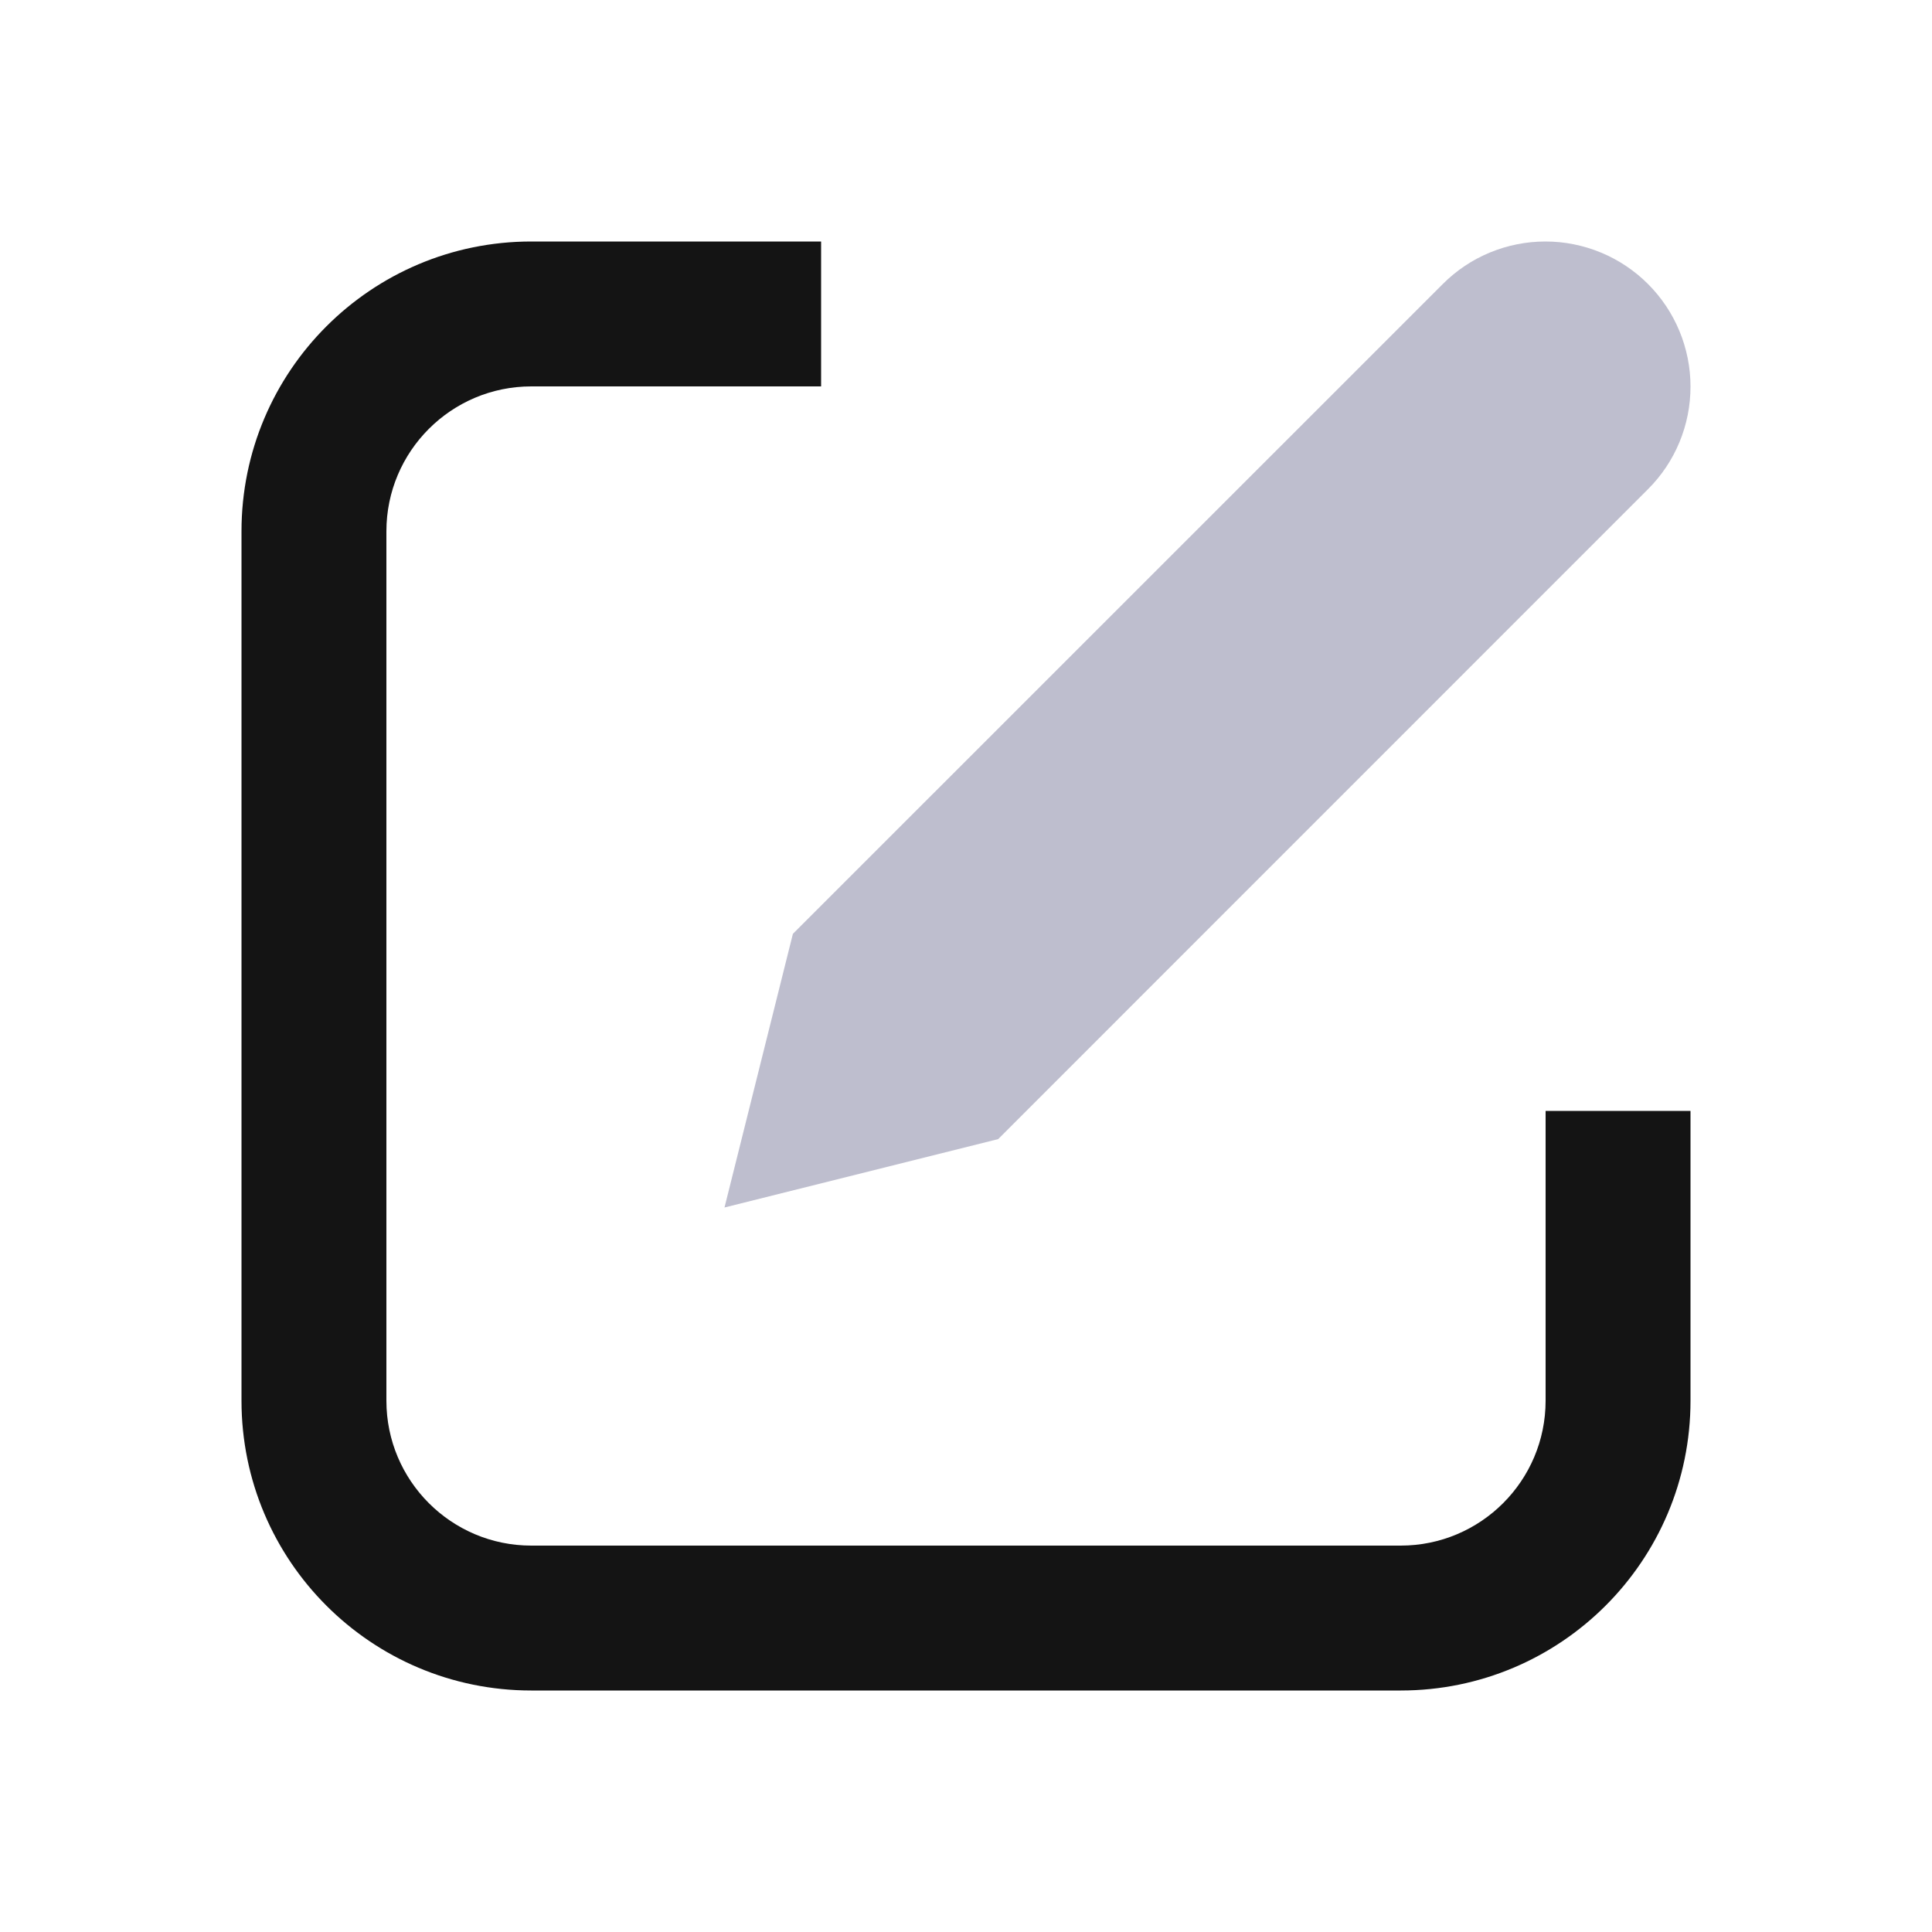
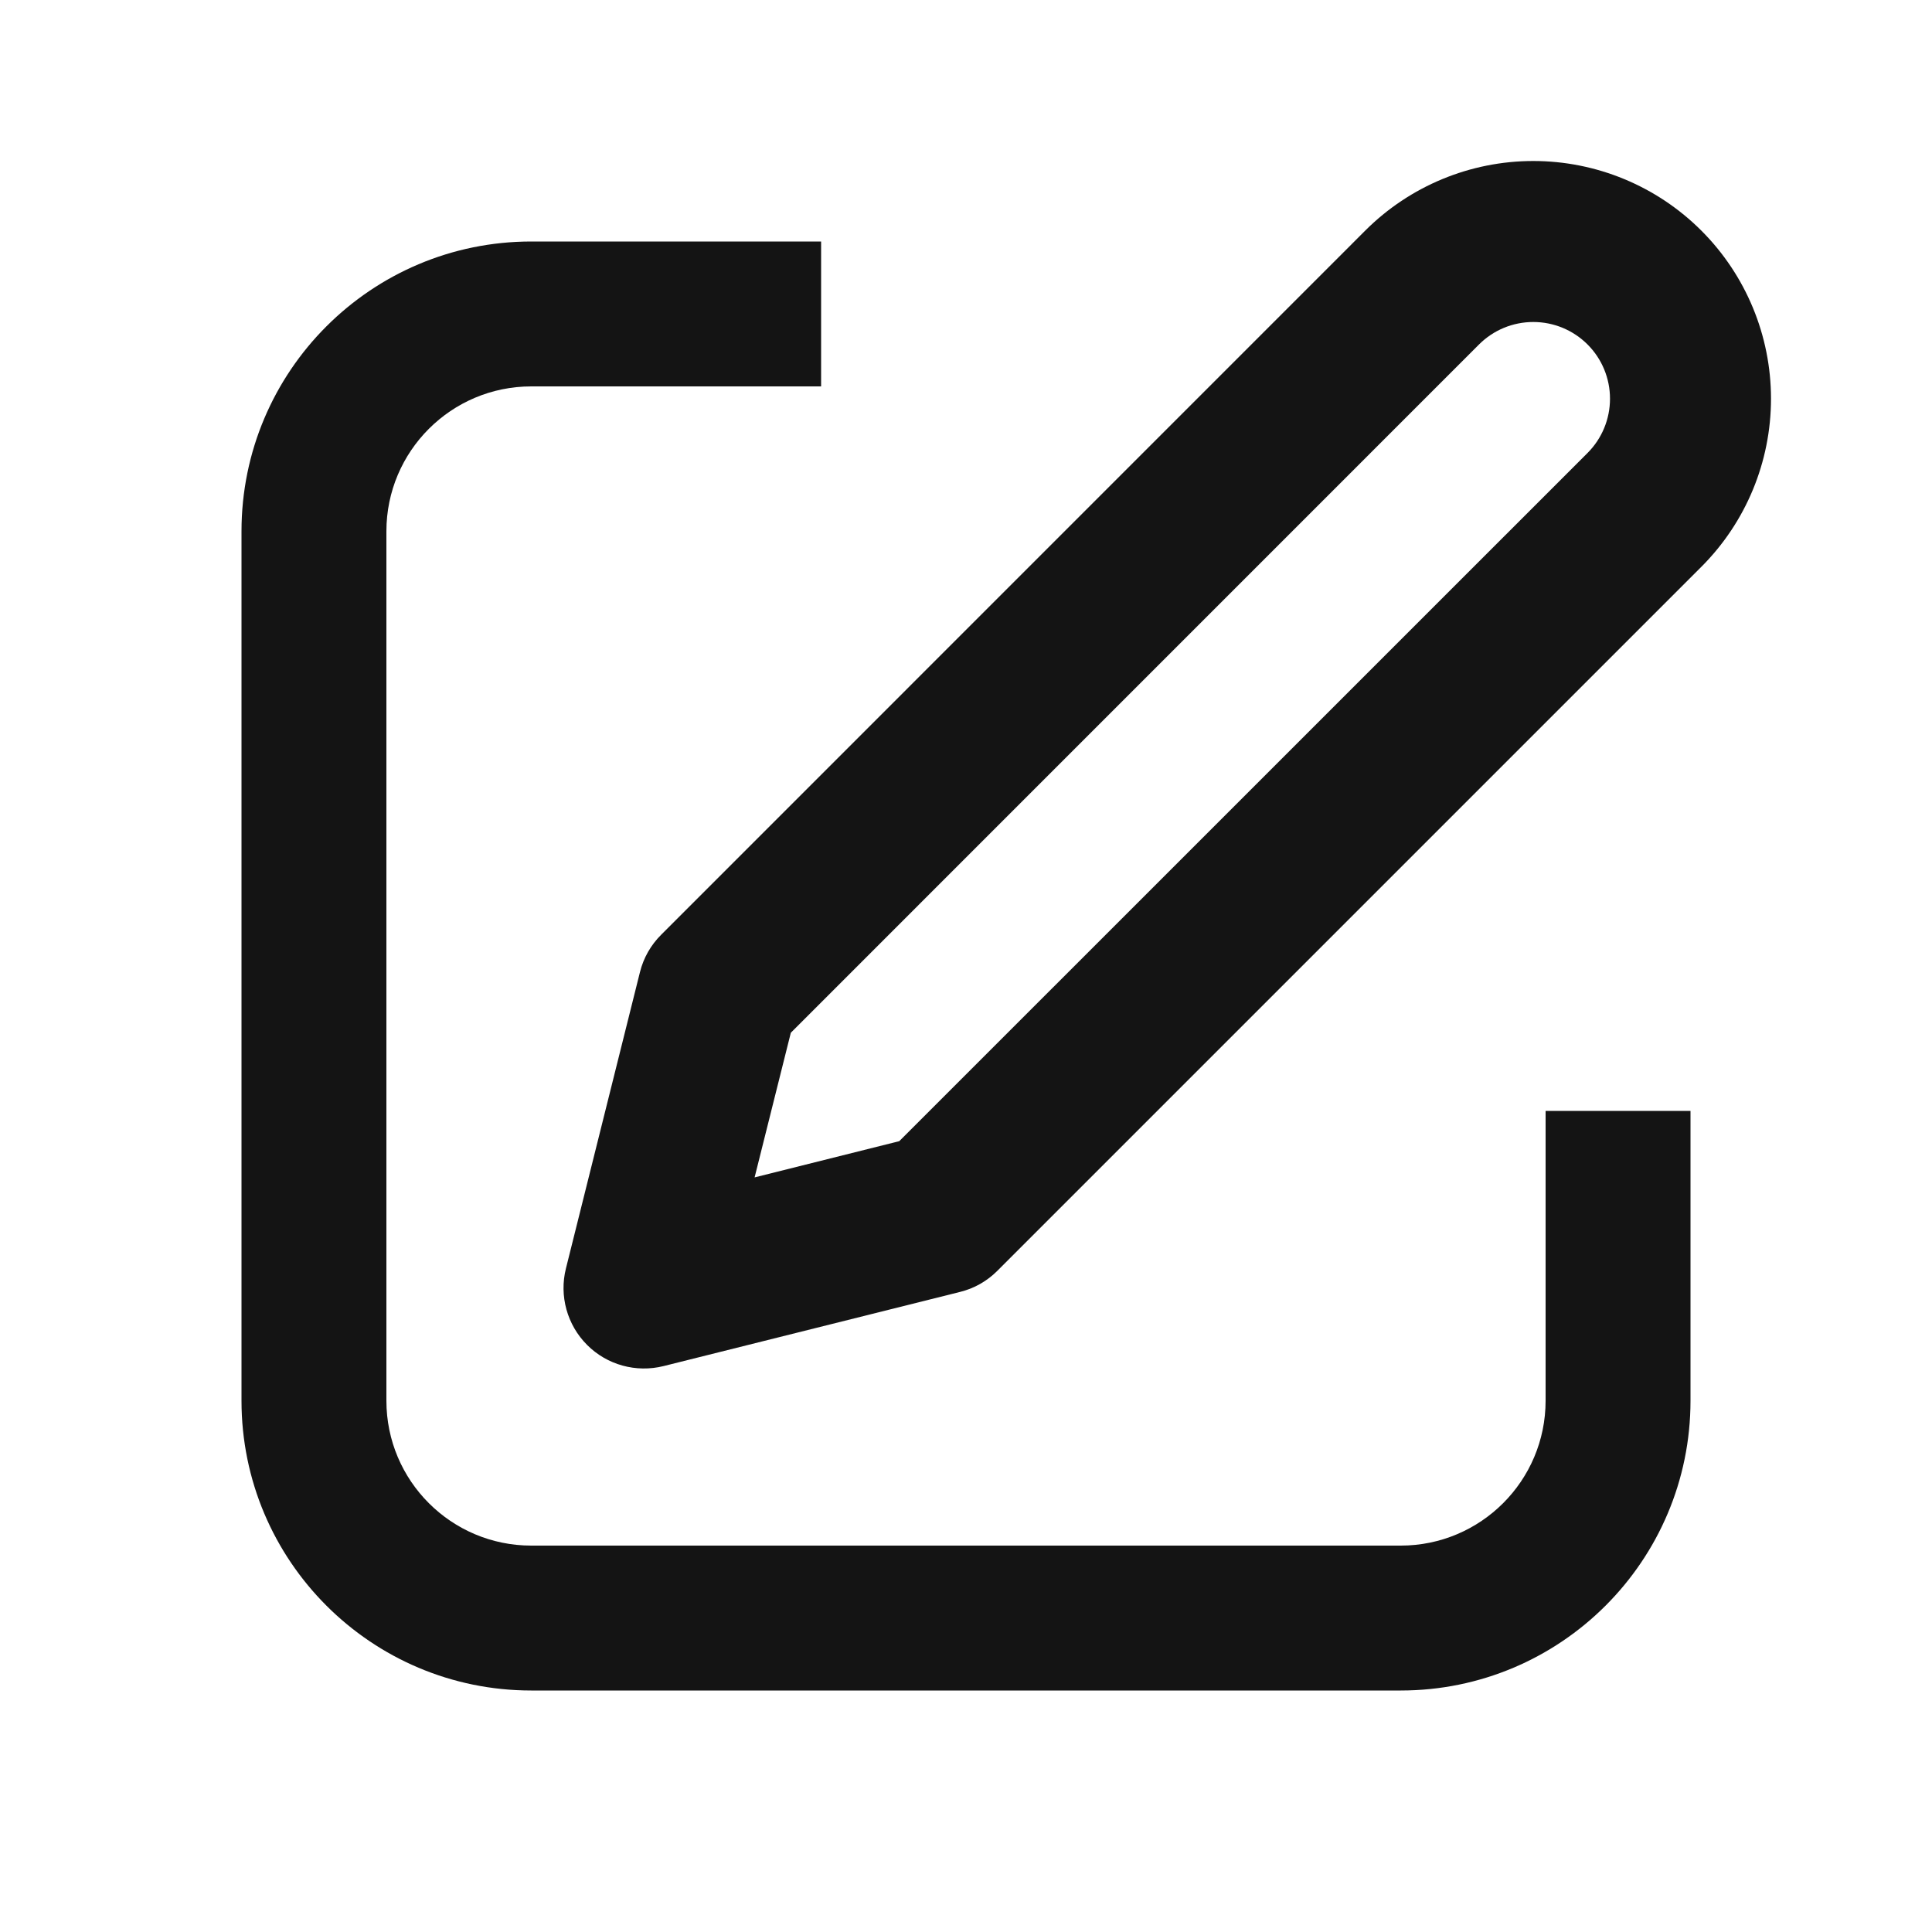
- <svg xmlns="http://www.w3.org/2000/svg" width="20" height="20" viewBox="0 0 20 20" fill="none">
-   <path fill-rule="evenodd" clip-rule="evenodd" d="M8.5 2.5H5.5C3.843 2.5 2.5 3.843 2.5 5.5V14.5C2.5 16.157 3.843 17.5 5.5 17.5H14.5C16.157 17.5 17.5 16.157 17.5 14.5V11.5H16V14.5C16 15.328 15.328 16 14.5 16H5.5C4.672 16 4 15.328 4 14.5V5.5C4 4.672 4.672 4 5.5 4H8.5V2.5Z" fill="#141414" />
-   <path fill="#BEBECE" d="M14.936 2.94C15.217 2.658 15.599 2.5 15.998 2.5C16.396 2.5 16.778 2.658 17.06 2.94C17.342 3.222 17.5 3.604 17.5 4.002C17.5 4.401 17.342 4.783 17.06 5.064L10.333 11.792L7.5 12.5L8.208 9.667L14.936 2.94Z" stroke-width="1.667" stroke-linecap="round" stroke-linejoin="round" />
+ <svg xmlns="http://www.w3.org/2000/svg" width="24" height="24" viewBox="0 0 24 24" fill="none">
+   <path fill-rule="evenodd" clip-rule="evenodd" d="M10.2 3H6.6C4.612 3 3 4.612 3 6.6V17.4C3 19.388 4.612 21 6.6 21H17.4C19.388 21 21 19.388 21 17.4V13.8H19.2V17.4C19.2 18.394 18.394 19.2 17.4 19.2H6.6C5.606 19.2 4.8 18.394 4.8 17.4V6.6C4.8 5.606 5.606 4.8 6.6 4.8H10.2V3Z" fill="#141414" />
+   <path fill-rule="evenodd" clip-rule="evenodd" d="M19.047 4C18.794 4 18.552 4.1 18.373 4.279L9.824 12.829L9.374 14.626L11.171 14.176L19.721 5.627C19.9 5.448 20 5.206 20 4.953C20 4.7 19.9 4.458 19.721 4.279C19.542 4.1 19.3 4 19.047 4ZM16.959 2.865C17.513 2.311 18.264 2 19.047 2C19.83 2 20.581 2.311 21.135 2.865C21.689 3.419 22 4.17 22 4.953C22 5.736 21.689 6.487 21.135 7.041L12.389 15.787C12.261 15.915 12.101 16.006 11.925 16.049L8.243 16.97C7.902 17.055 7.541 16.956 7.293 16.707C7.045 16.459 6.945 16.098 7.03 15.758L7.95 12.075C7.994 11.899 8.085 11.739 8.214 11.611L16.959 2.865Z" fill="#141414" />
</svg>
